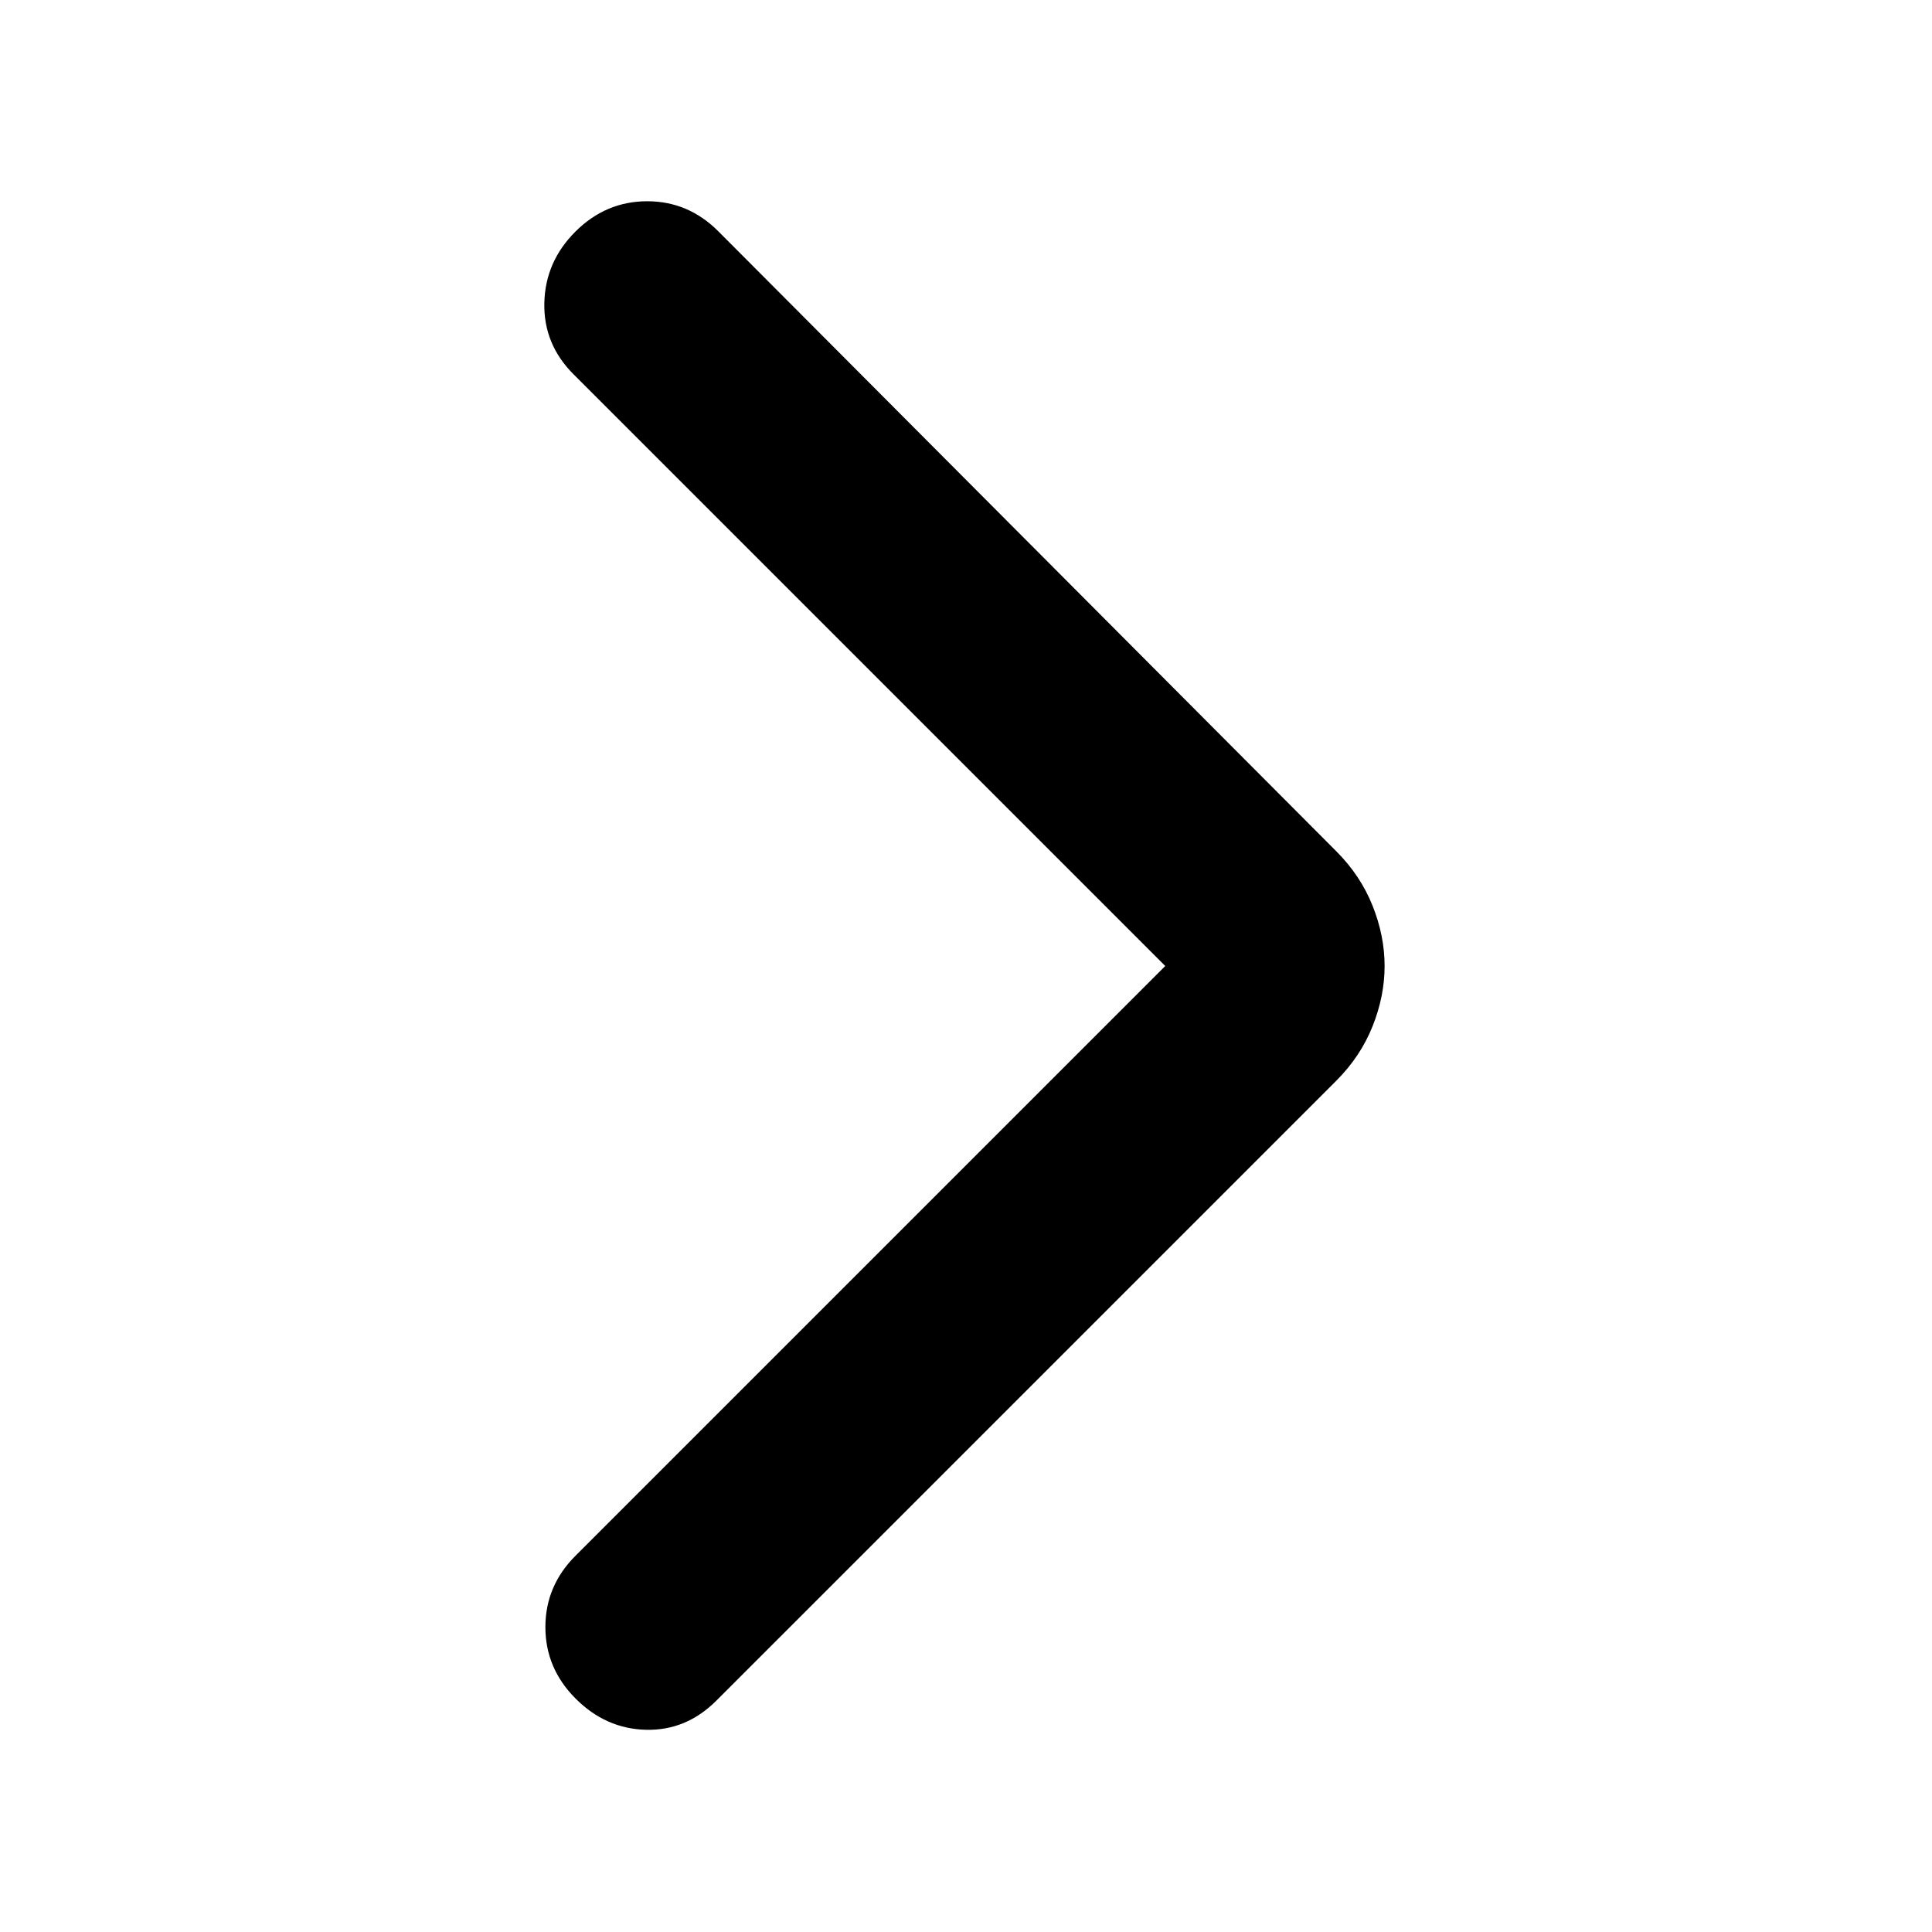
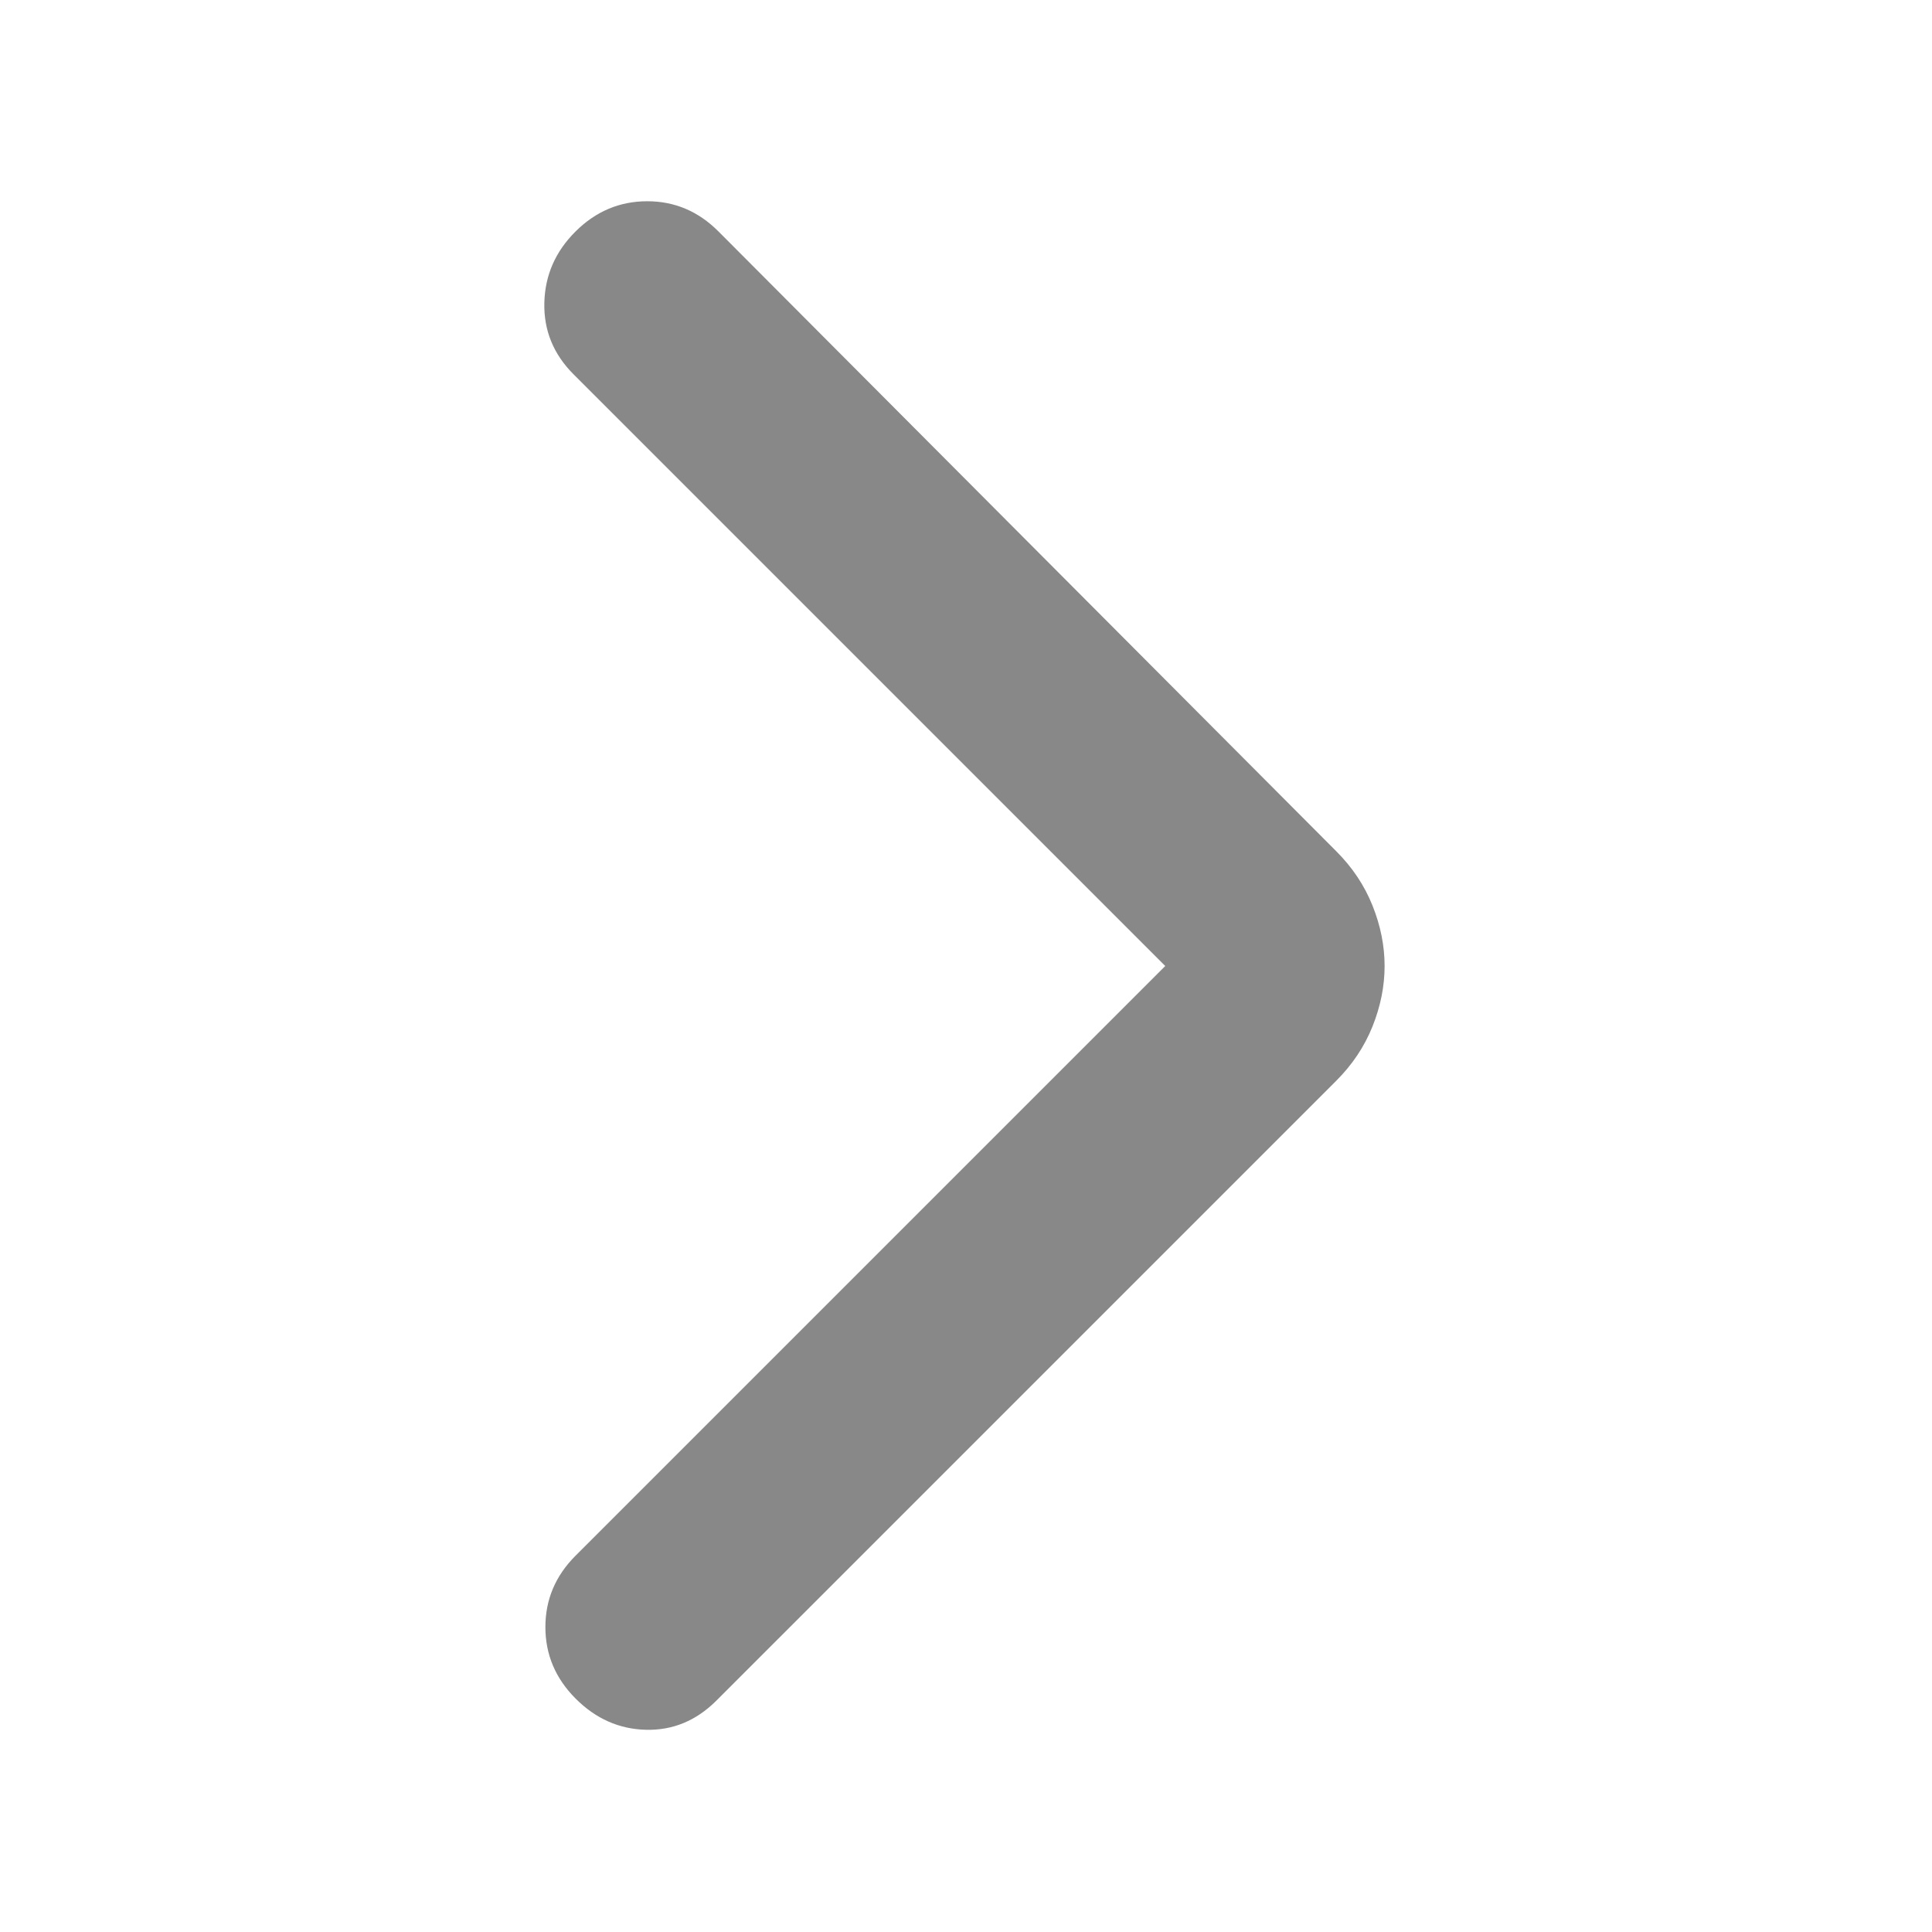
<svg xmlns="http://www.w3.org/2000/svg" width="32" height="32" viewBox="0 0 24 24">
-   <path fill="currentColor" d="m14.475 12l-7.35-7.35q-.375-.375-.363-.888t.388-.887t.888-.375t.887.375l7.675 7.7q.3.3.45.675t.15.75t-.15.75t-.45.675l-7.7 7.7q-.375.375-.875.363T7.15 21.1t-.375-.888t.375-.887z" />
+   <path fill="#888888" d="m14.475 12l-7.35-7.35q-.375-.375-.363-.888t.388-.887t.888-.375t.887.375l7.675 7.7q.3.3.45.675t.15.75t-.15.75t-.45.675l-7.7 7.7q-.375.375-.875.363T7.15 21.1t-.375-.888t.375-.887z" />
</svg>
